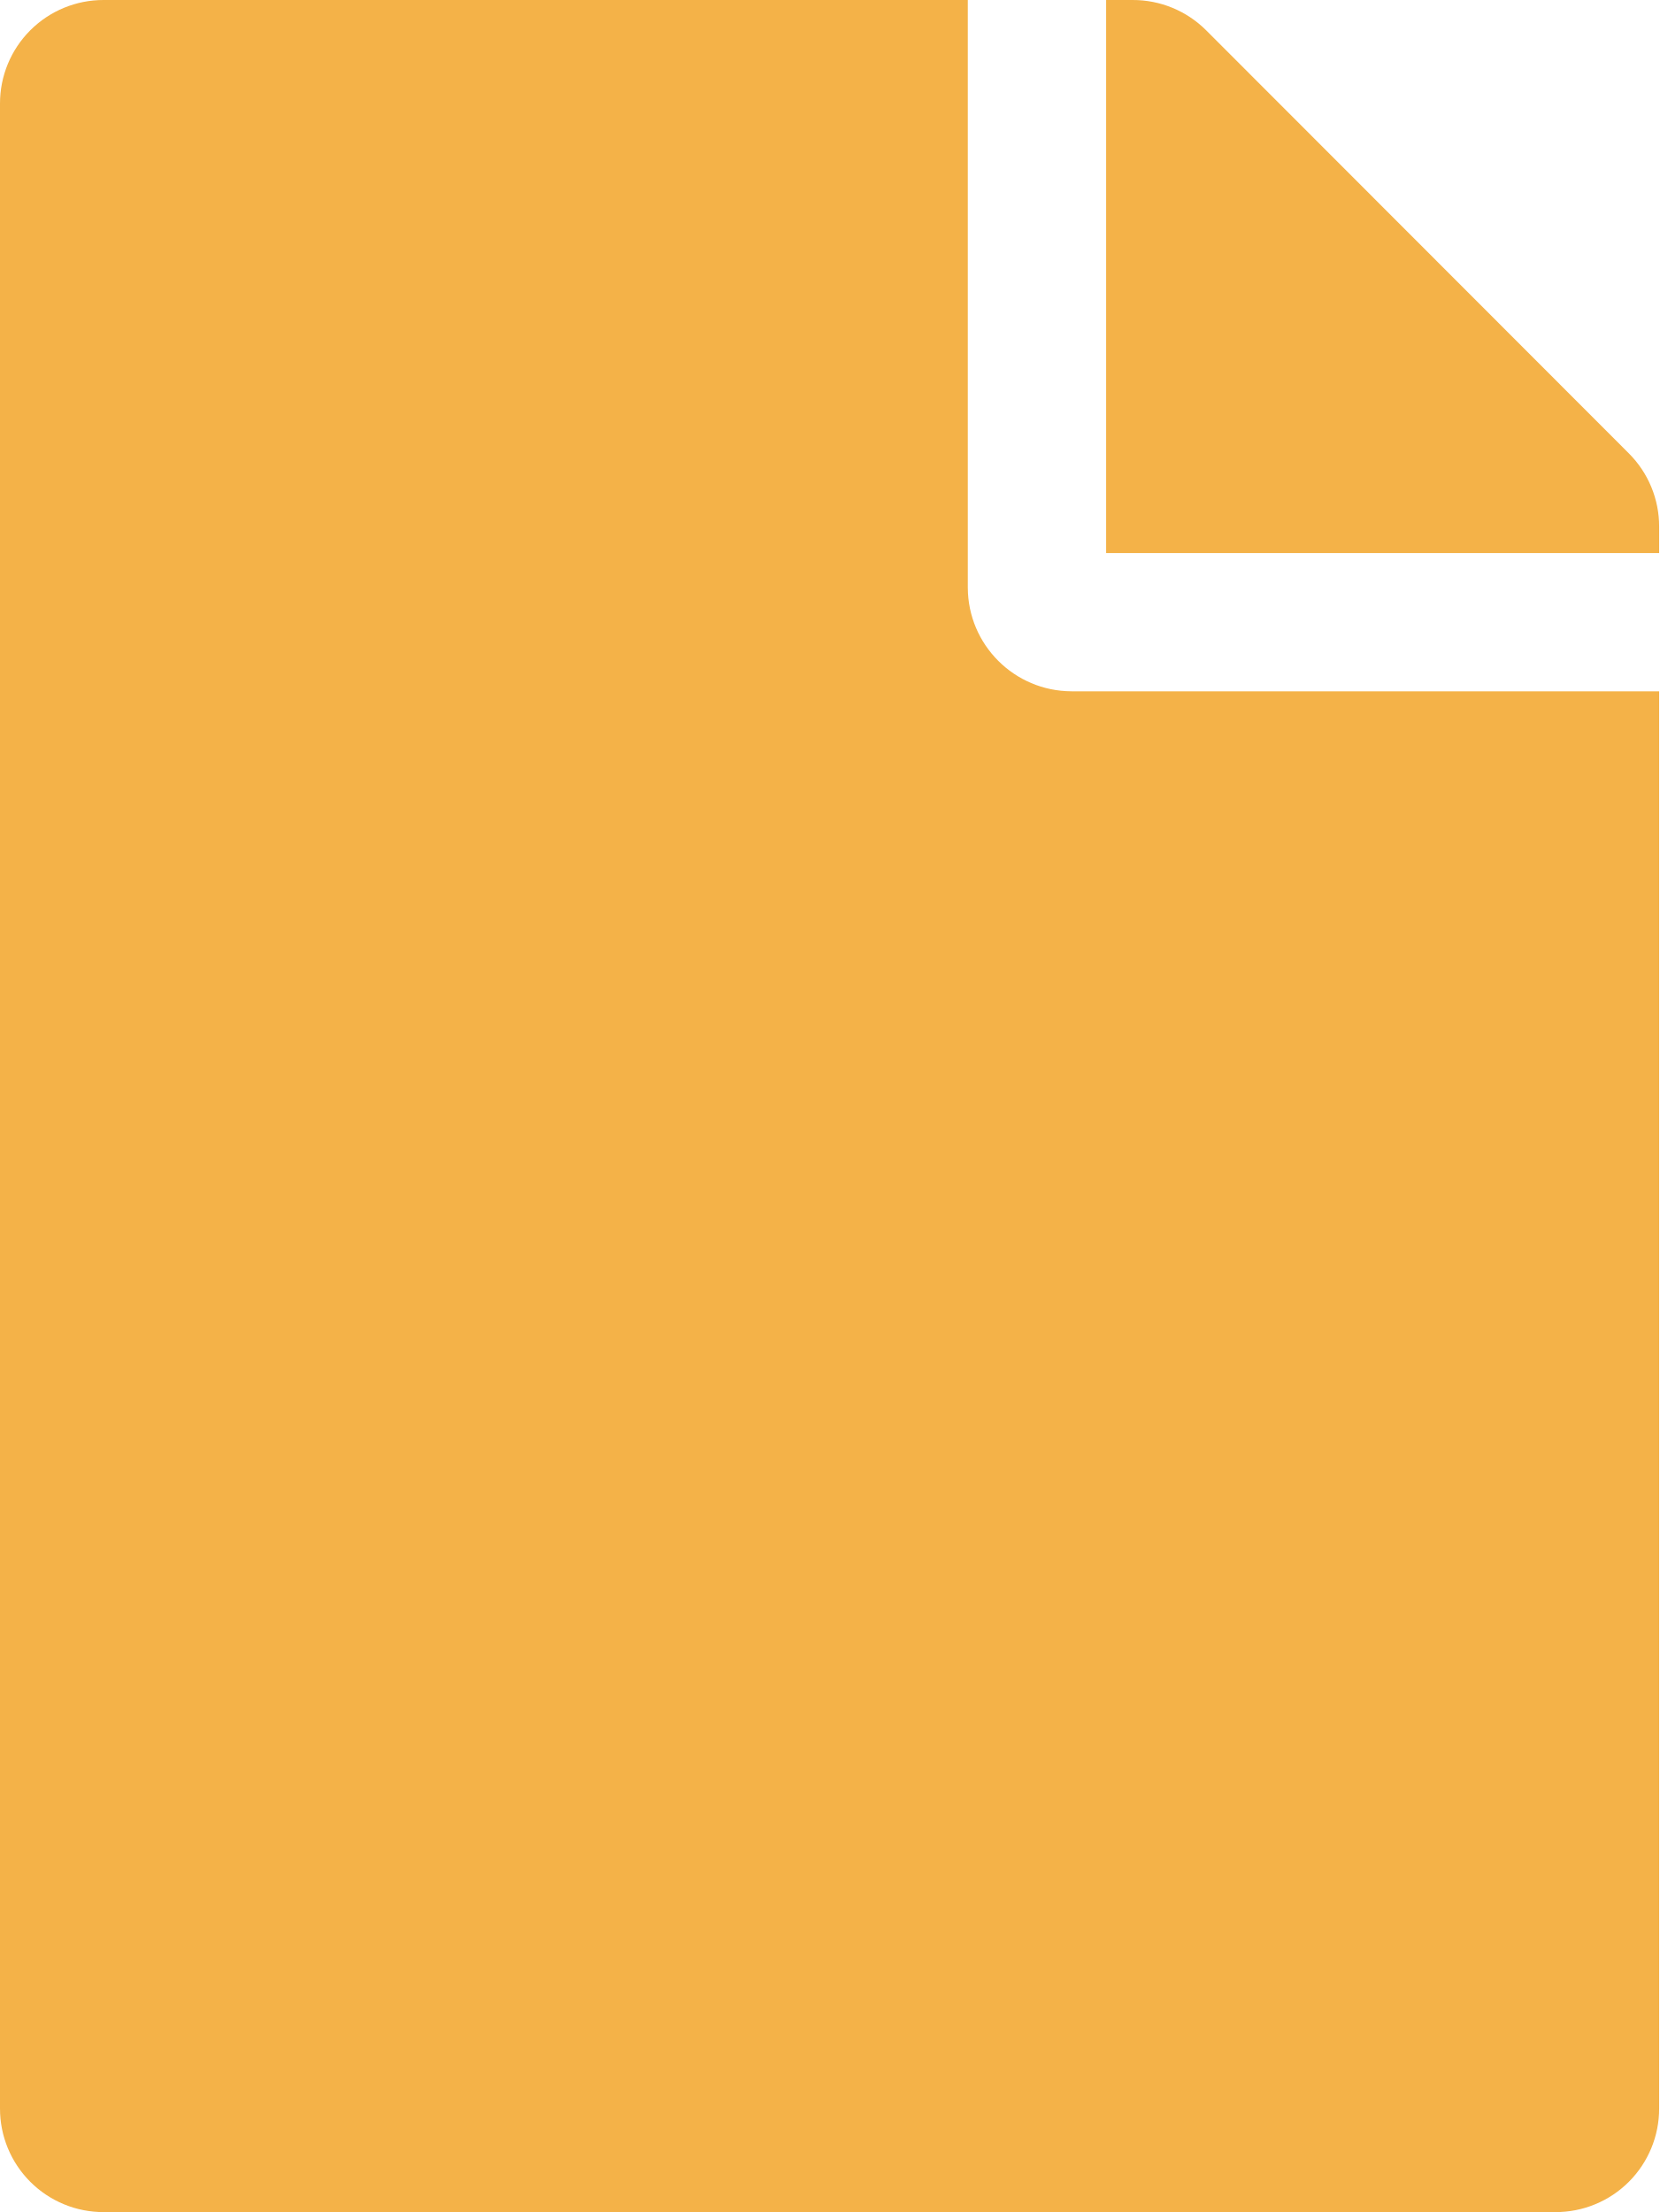
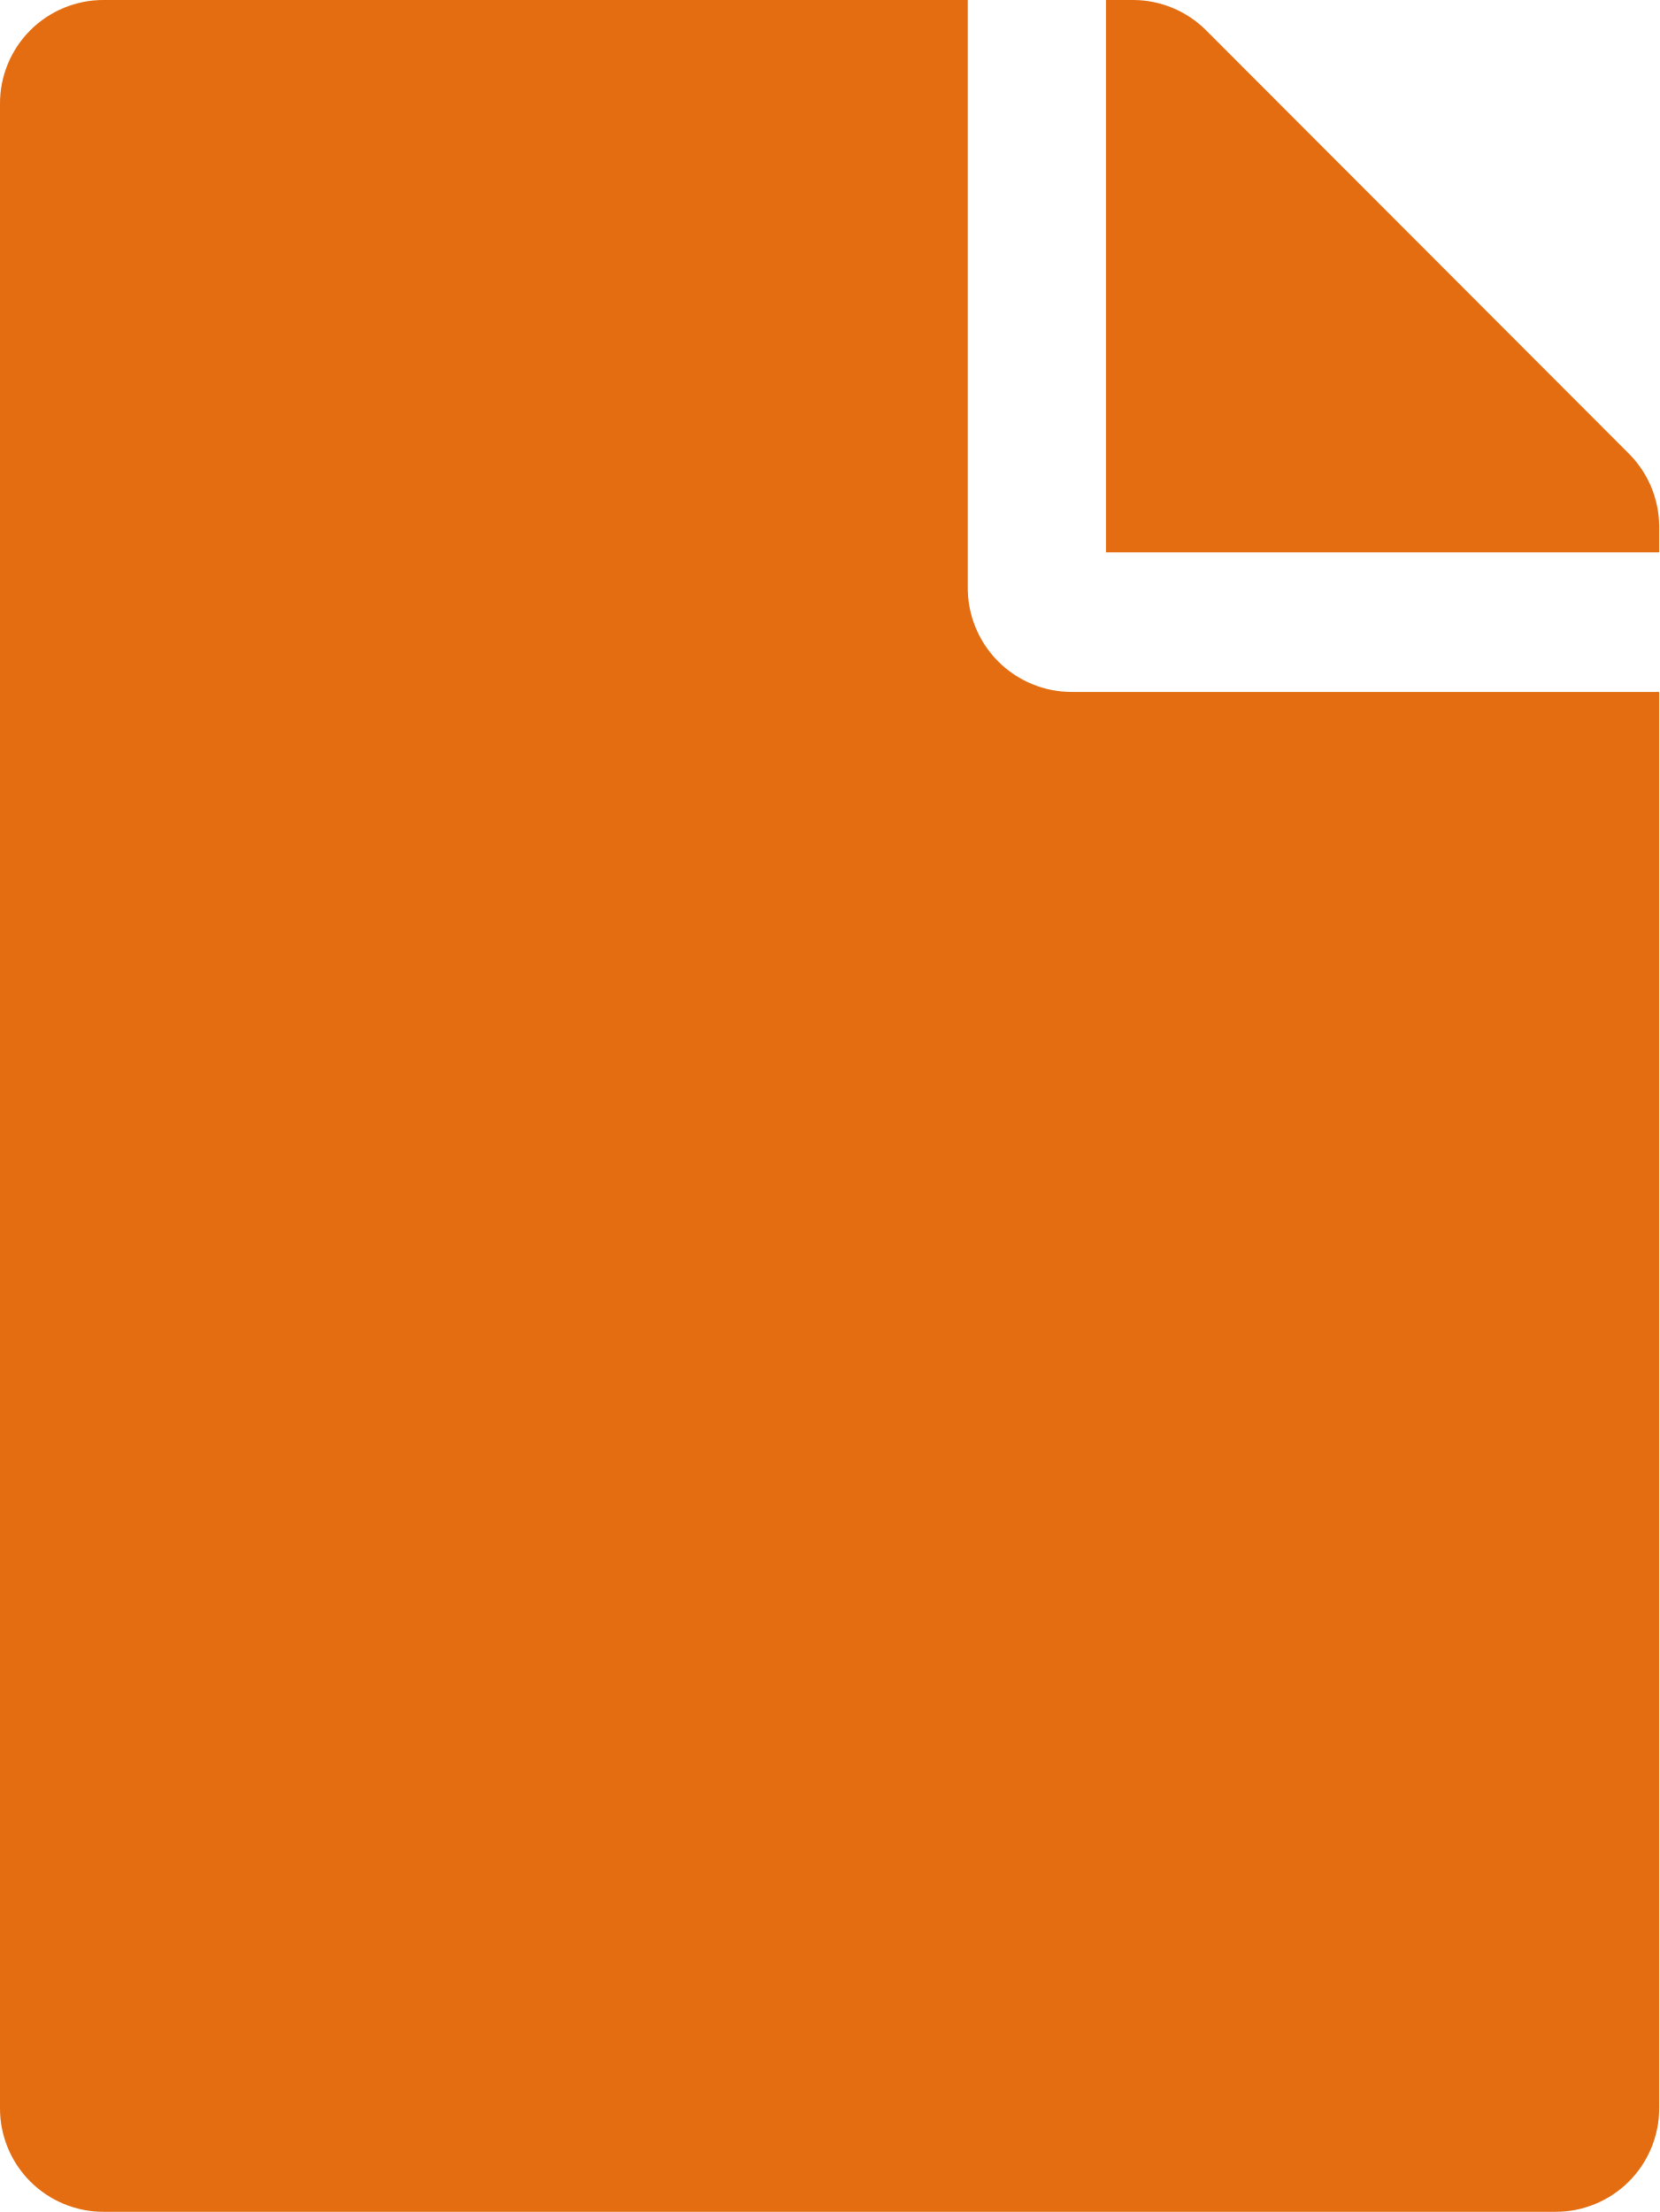
- <svg xmlns="http://www.w3.org/2000/svg" width="16.54" height="22.053" viewBox="0 0 16.54 22.053">
+ <svg xmlns="http://www.w3.org/2000/svg" width="8.2" height="10.933" viewBox="0 0 8.2 10.933">
  <defs>
-     <style>.a{fill:#f4b248;}</style>
+     <style>.a{fill:#e46d11;}</style>
  </defs>
-   <path class="a" d="M9.648,5.858V0H1.034A1.031,1.031,0,0,0,0,1.034V21.02a1.031,1.031,0,0,0,1.034,1.034H15.506A1.031,1.031,0,0,0,16.54,21.02V6.892H10.682A1.037,1.037,0,0,1,9.648,5.858Zm6.892-.607v.263H11.027V0h.263a1.033,1.033,0,0,1,.732.3l4.217,4.221A1.03,1.03,0,0,1,16.54,5.251Z" />
+   <path class="a" d="M4.783,2.9V0H.512A.511.511,0,0,0,0,.512V10.42a.511.511,0,0,0,.512.512H7.687A.511.511,0,0,0,8.2,10.42v-7H5.3A.514.514,0,0,1,4.783,2.9ZM8.2,2.6v.13H5.466V0H5.6A.512.512,0,0,1,5.96.149L8.05,2.242A.511.511,0,0,1,8.2,2.6Z" />
</svg>
